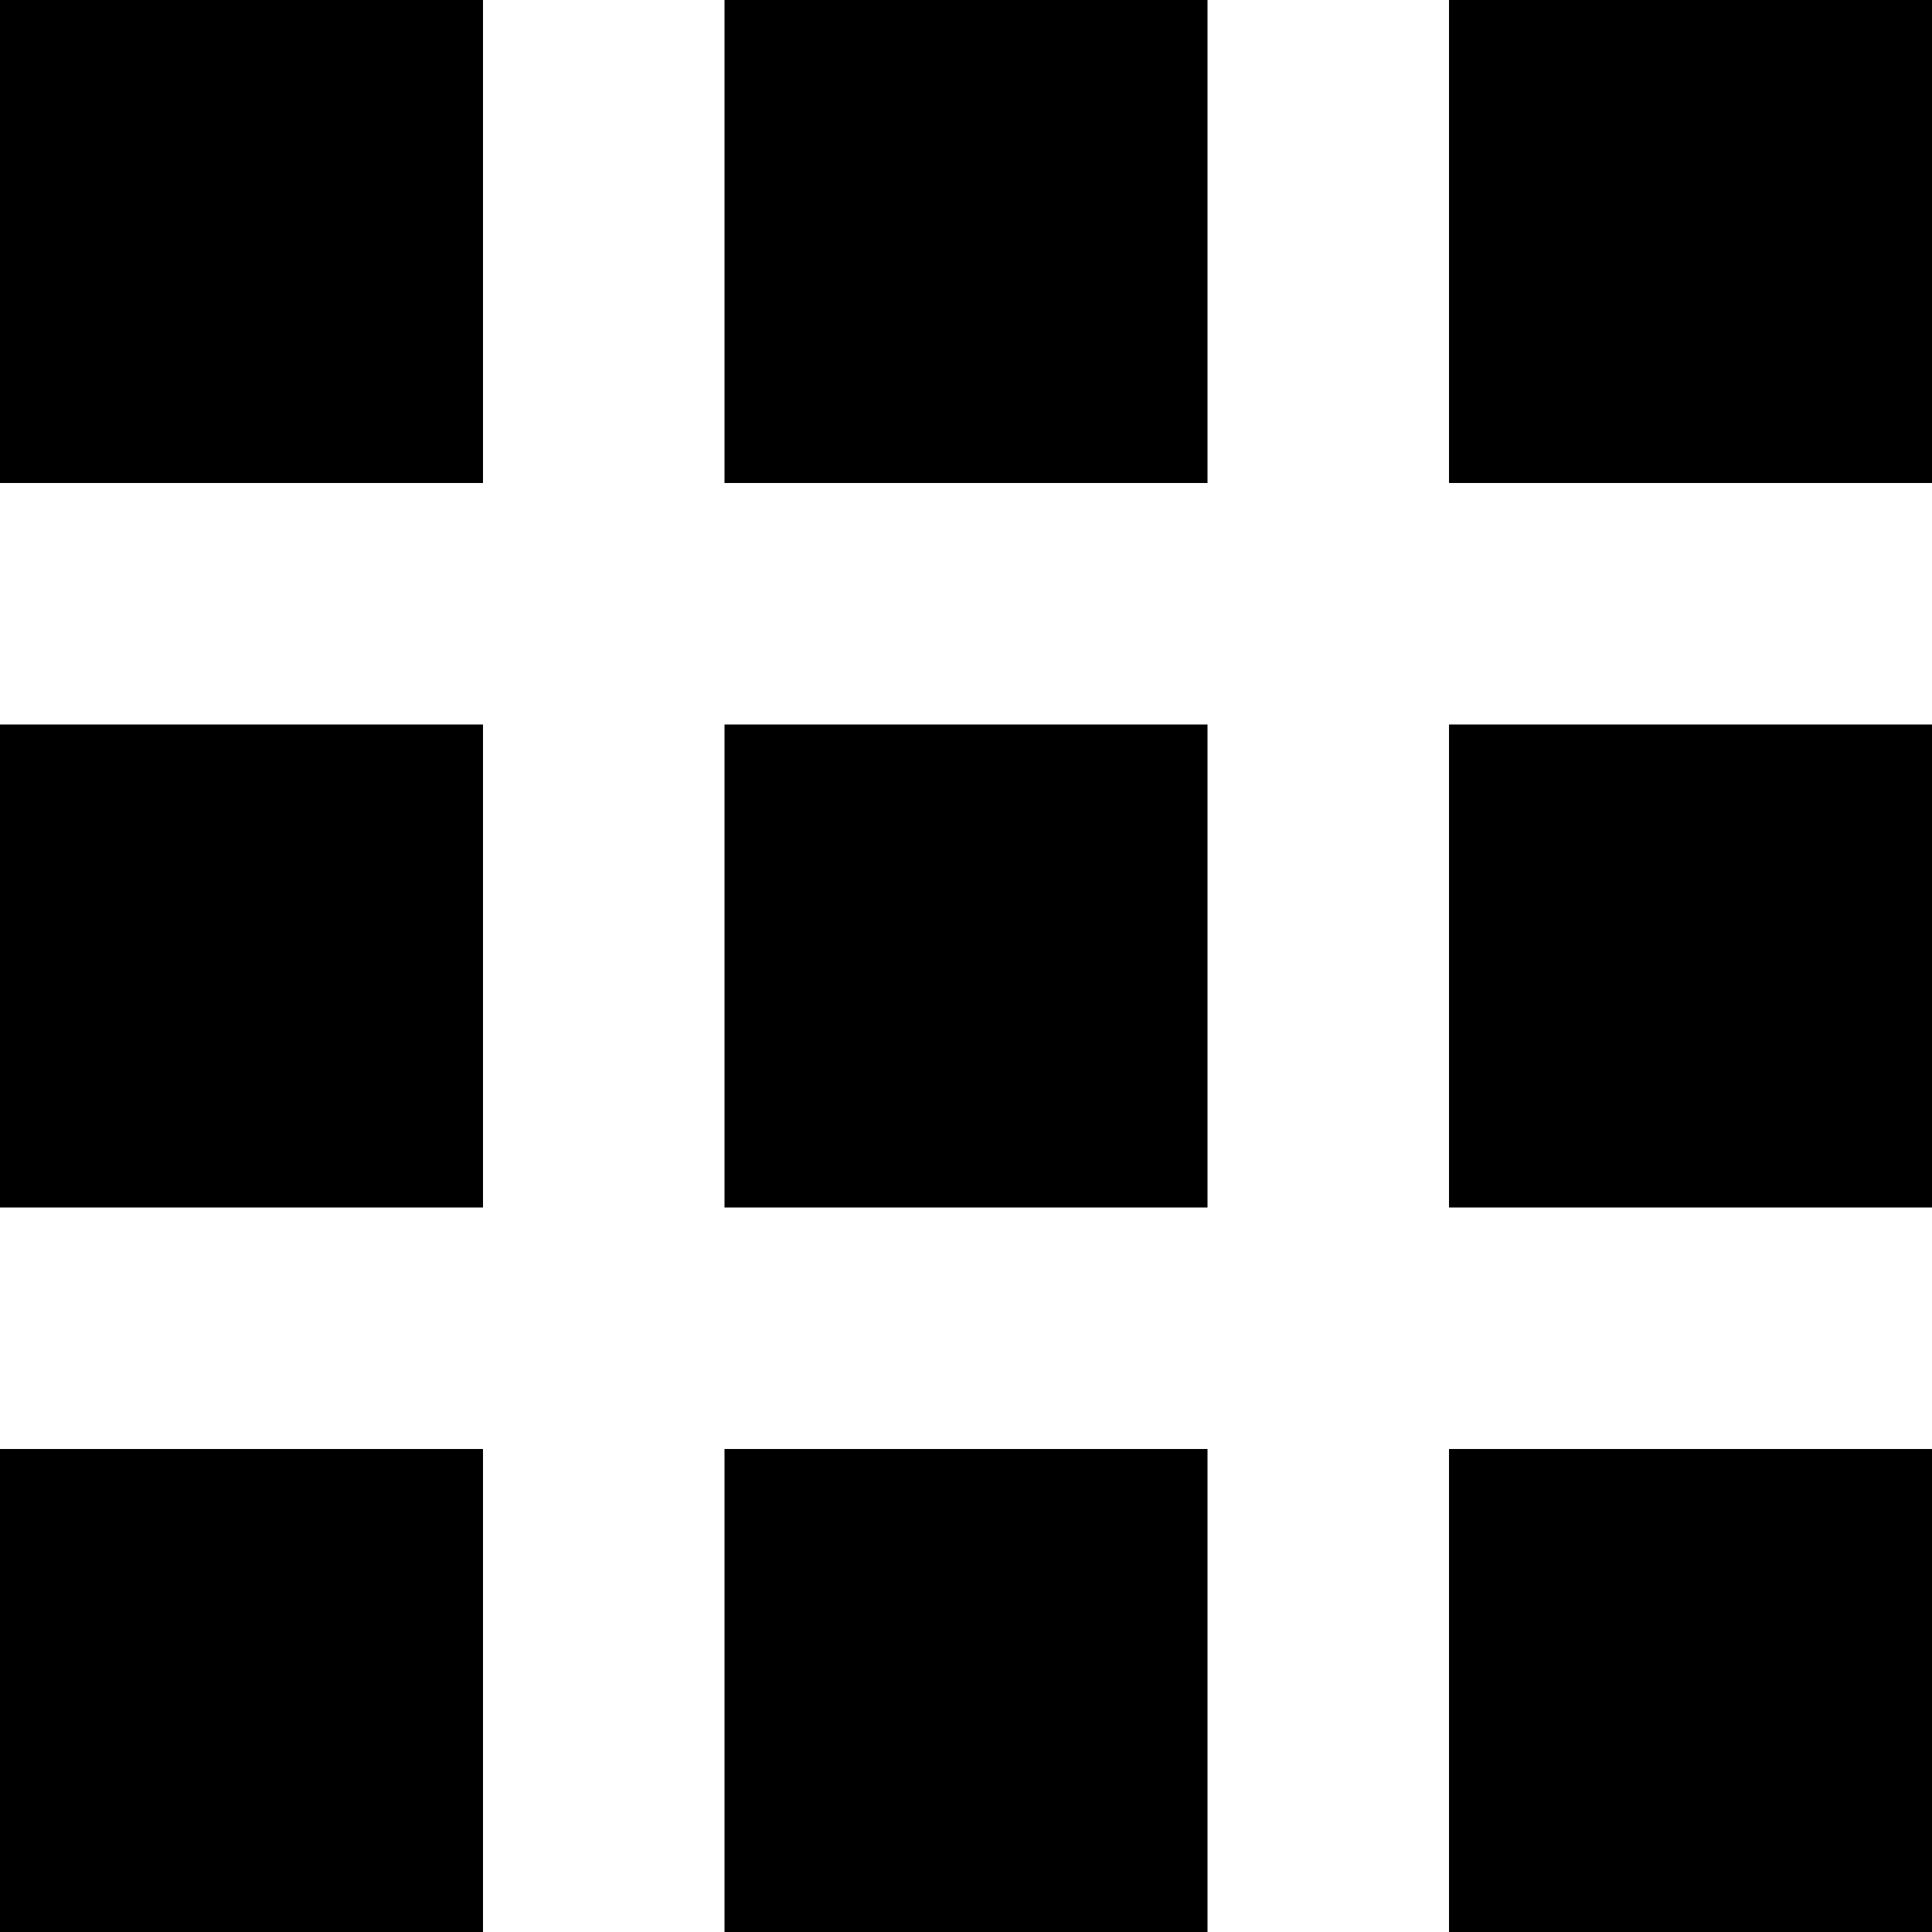
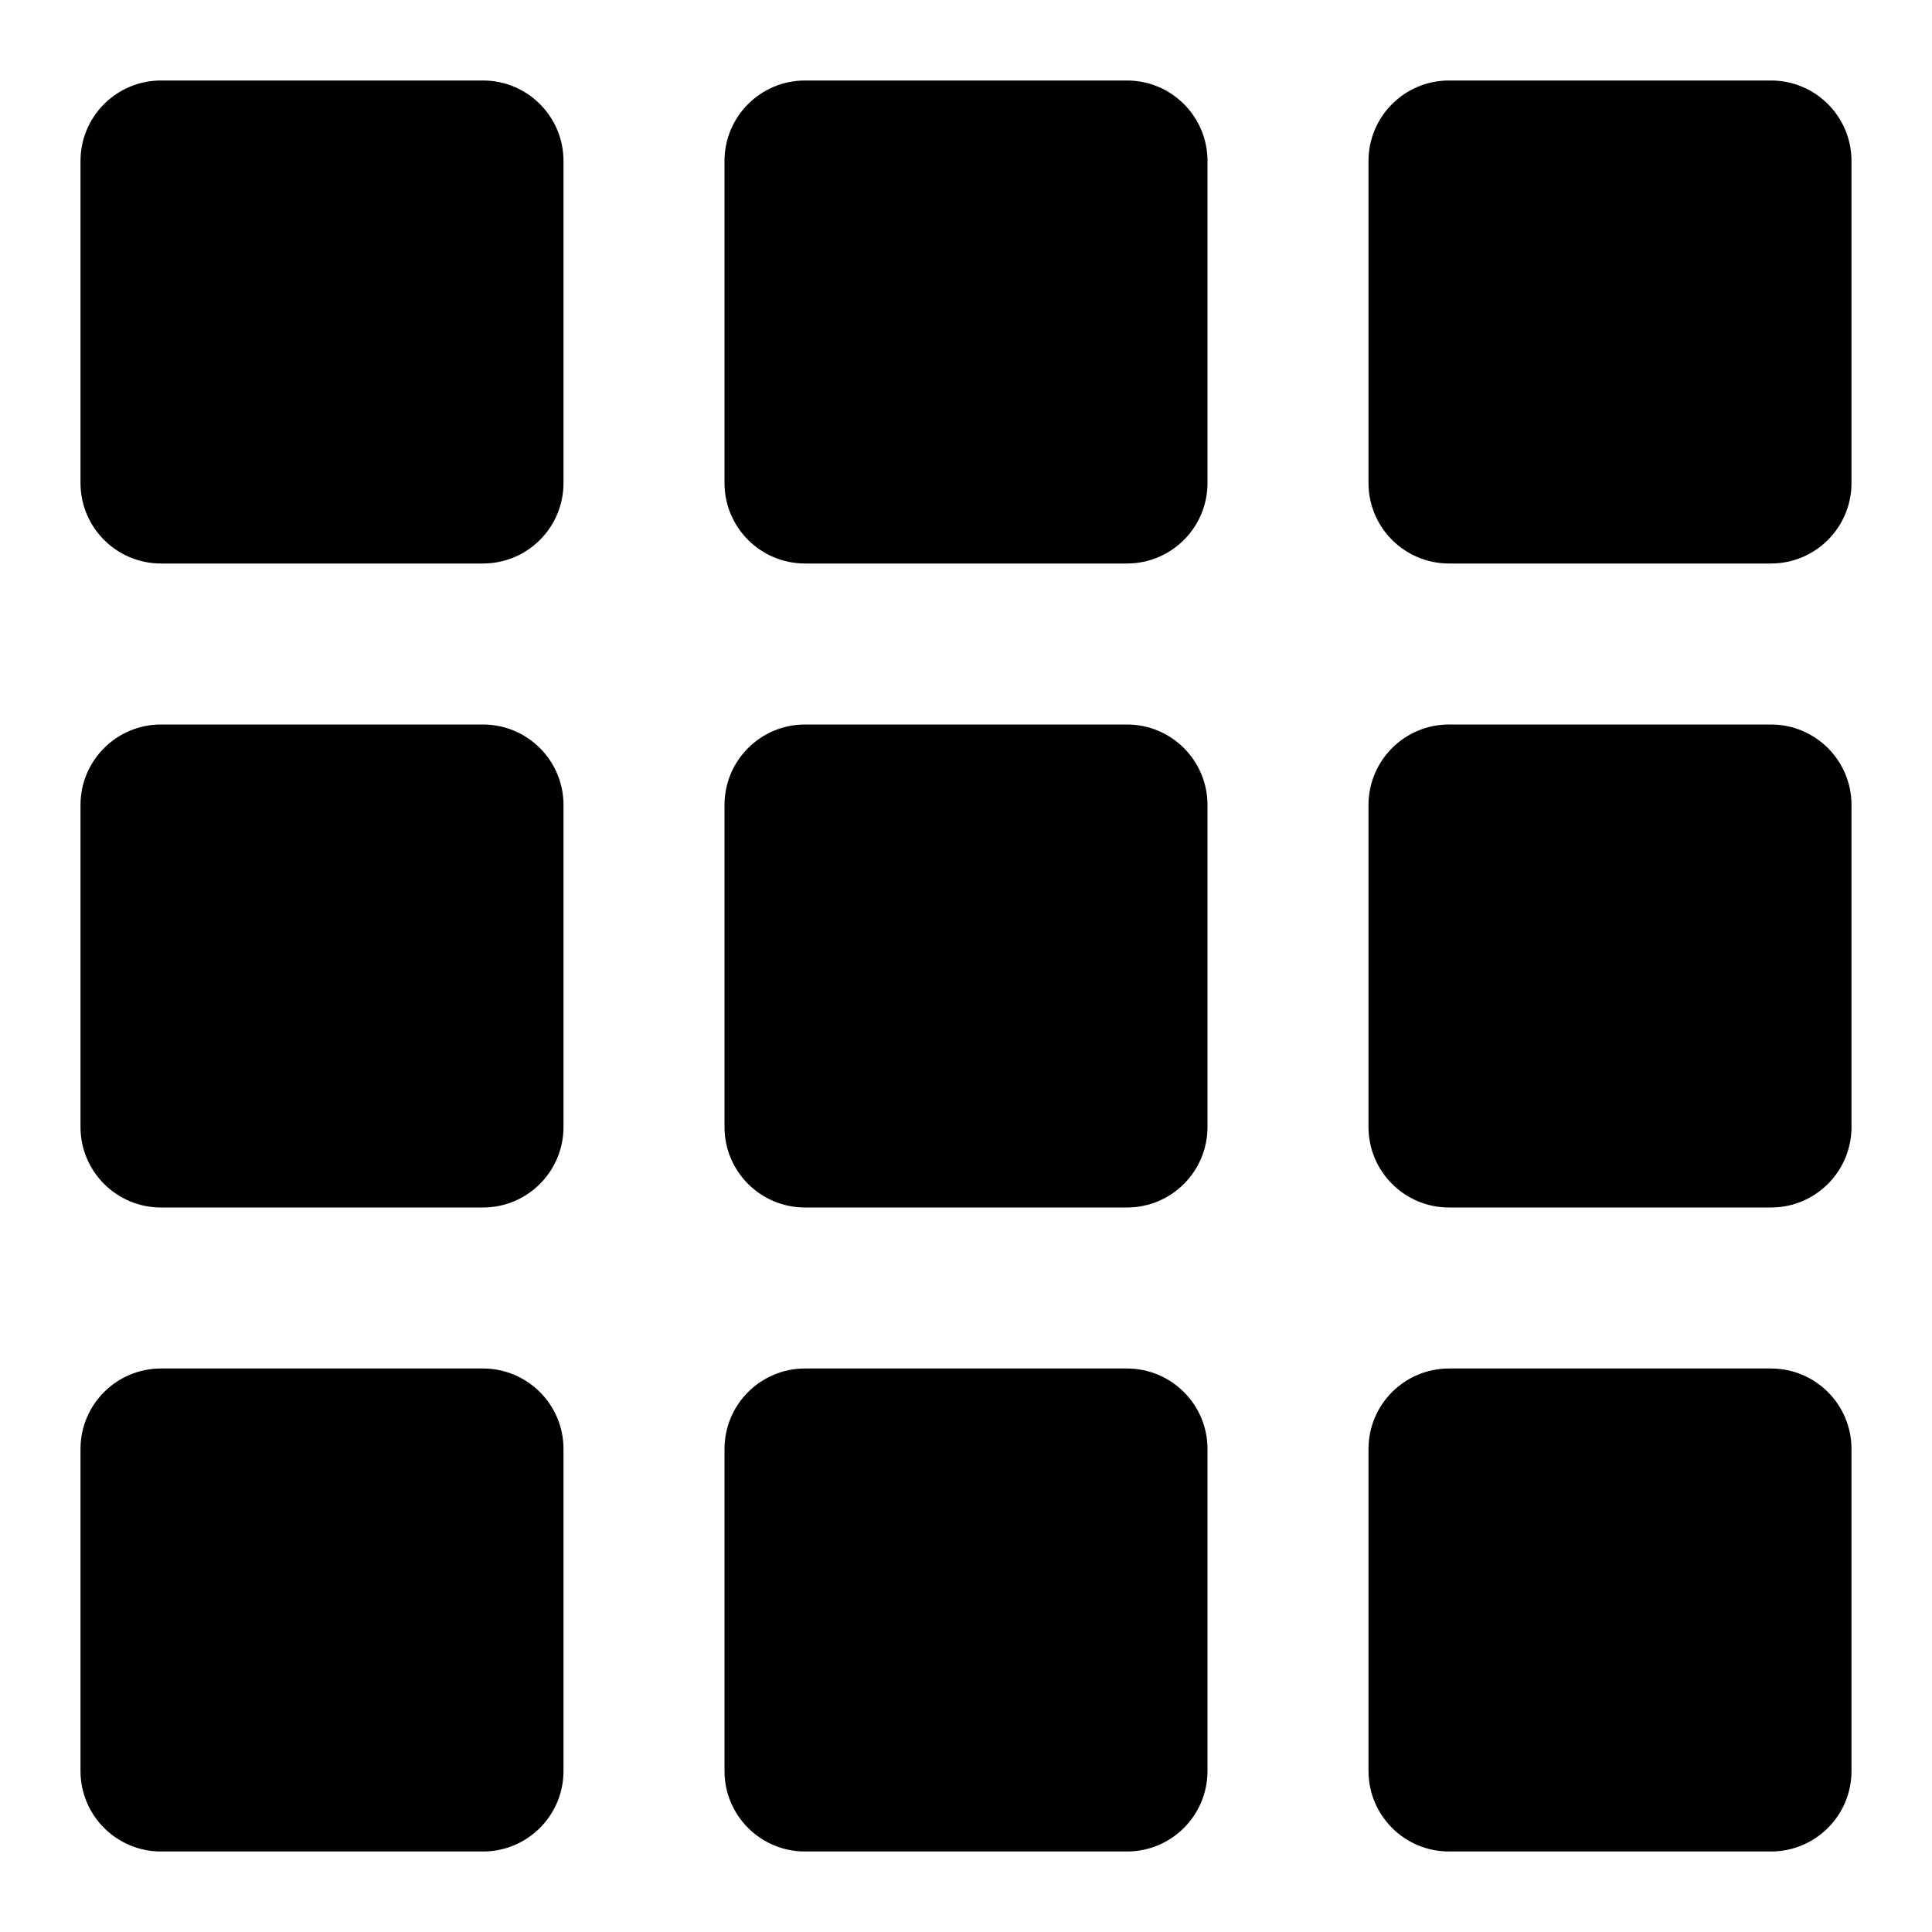
- <svg xmlns="http://www.w3.org/2000/svg" width="16" height="16" viewBox="0 0 8 8">
-   <path d="M0 0v2h2v-2h-2zm3 0v2h2v-2h-2zm3 0v2h2v-2h-2zm-6 3v2h2v-2h-2zm3 0v2h2v-2h-2zm3 0v2h2v-2h-2zm-6 3v2h2v-2h-2zm3 0v2h2v-2h-2zm3 0v2h2v-2h-2z" />
+ <svg xmlns="http://www.w3.org/2000/svg" width="16" height="16" viewBox="0 0 24 24">
+   <path d="M10 1h4a1 1 0 0 1 1 1v4a1 1 0 0 1-1 1h-4a1 1 0 0 1-1-1V2a1 1 0 0 1 1-1zm0 8h4a1 1 0 0 1 1 1v4a1 1 0 0 1-1 1h-4a1 1 0 0 1-1-1v-4a1 1 0 0 1 1-1zm0 8h4a1 1 0 0 1 1 1v4a1 1 0 0 1-1 1h-4a1 1 0 0 1-1-1v-4a1 1 0 0 1 1-1zM2 1h4a1 1 0 0 1 1 1v4a1 1 0 0 1-1 1H2a1 1 0 0 1-1-1V2a1 1 0 0 1 1-1zm0 8h4a1 1 0 0 1 1 1v4a1 1 0 0 1-1 1H2a1 1 0 0 1-1-1v-4a1 1 0 0 1 1-1zm0 8h4a1 1 0 0 1 1 1v4a1 1 0 0 1-1 1H2a1 1 0 0 1-1-1v-4a1 1 0 0 1 1-1zM18 1h4a1 1 0 0 1 1 1v4a1 1 0 0 1-1 1h-4a1 1 0 0 1-1-1V2a1 1 0 0 1 1-1zm0 8h4a1 1 0 0 1 1 1v4a1 1 0 0 1-1 1h-4a1 1 0 0 1-1-1v-4a1 1 0 0 1 1-1zm0 8h4a1 1 0 0 1 1 1v4a1 1 0 0 1-1 1h-4a1 1 0 0 1-1-1v-4a1 1 0 0 1 1-1z" />
</svg>
